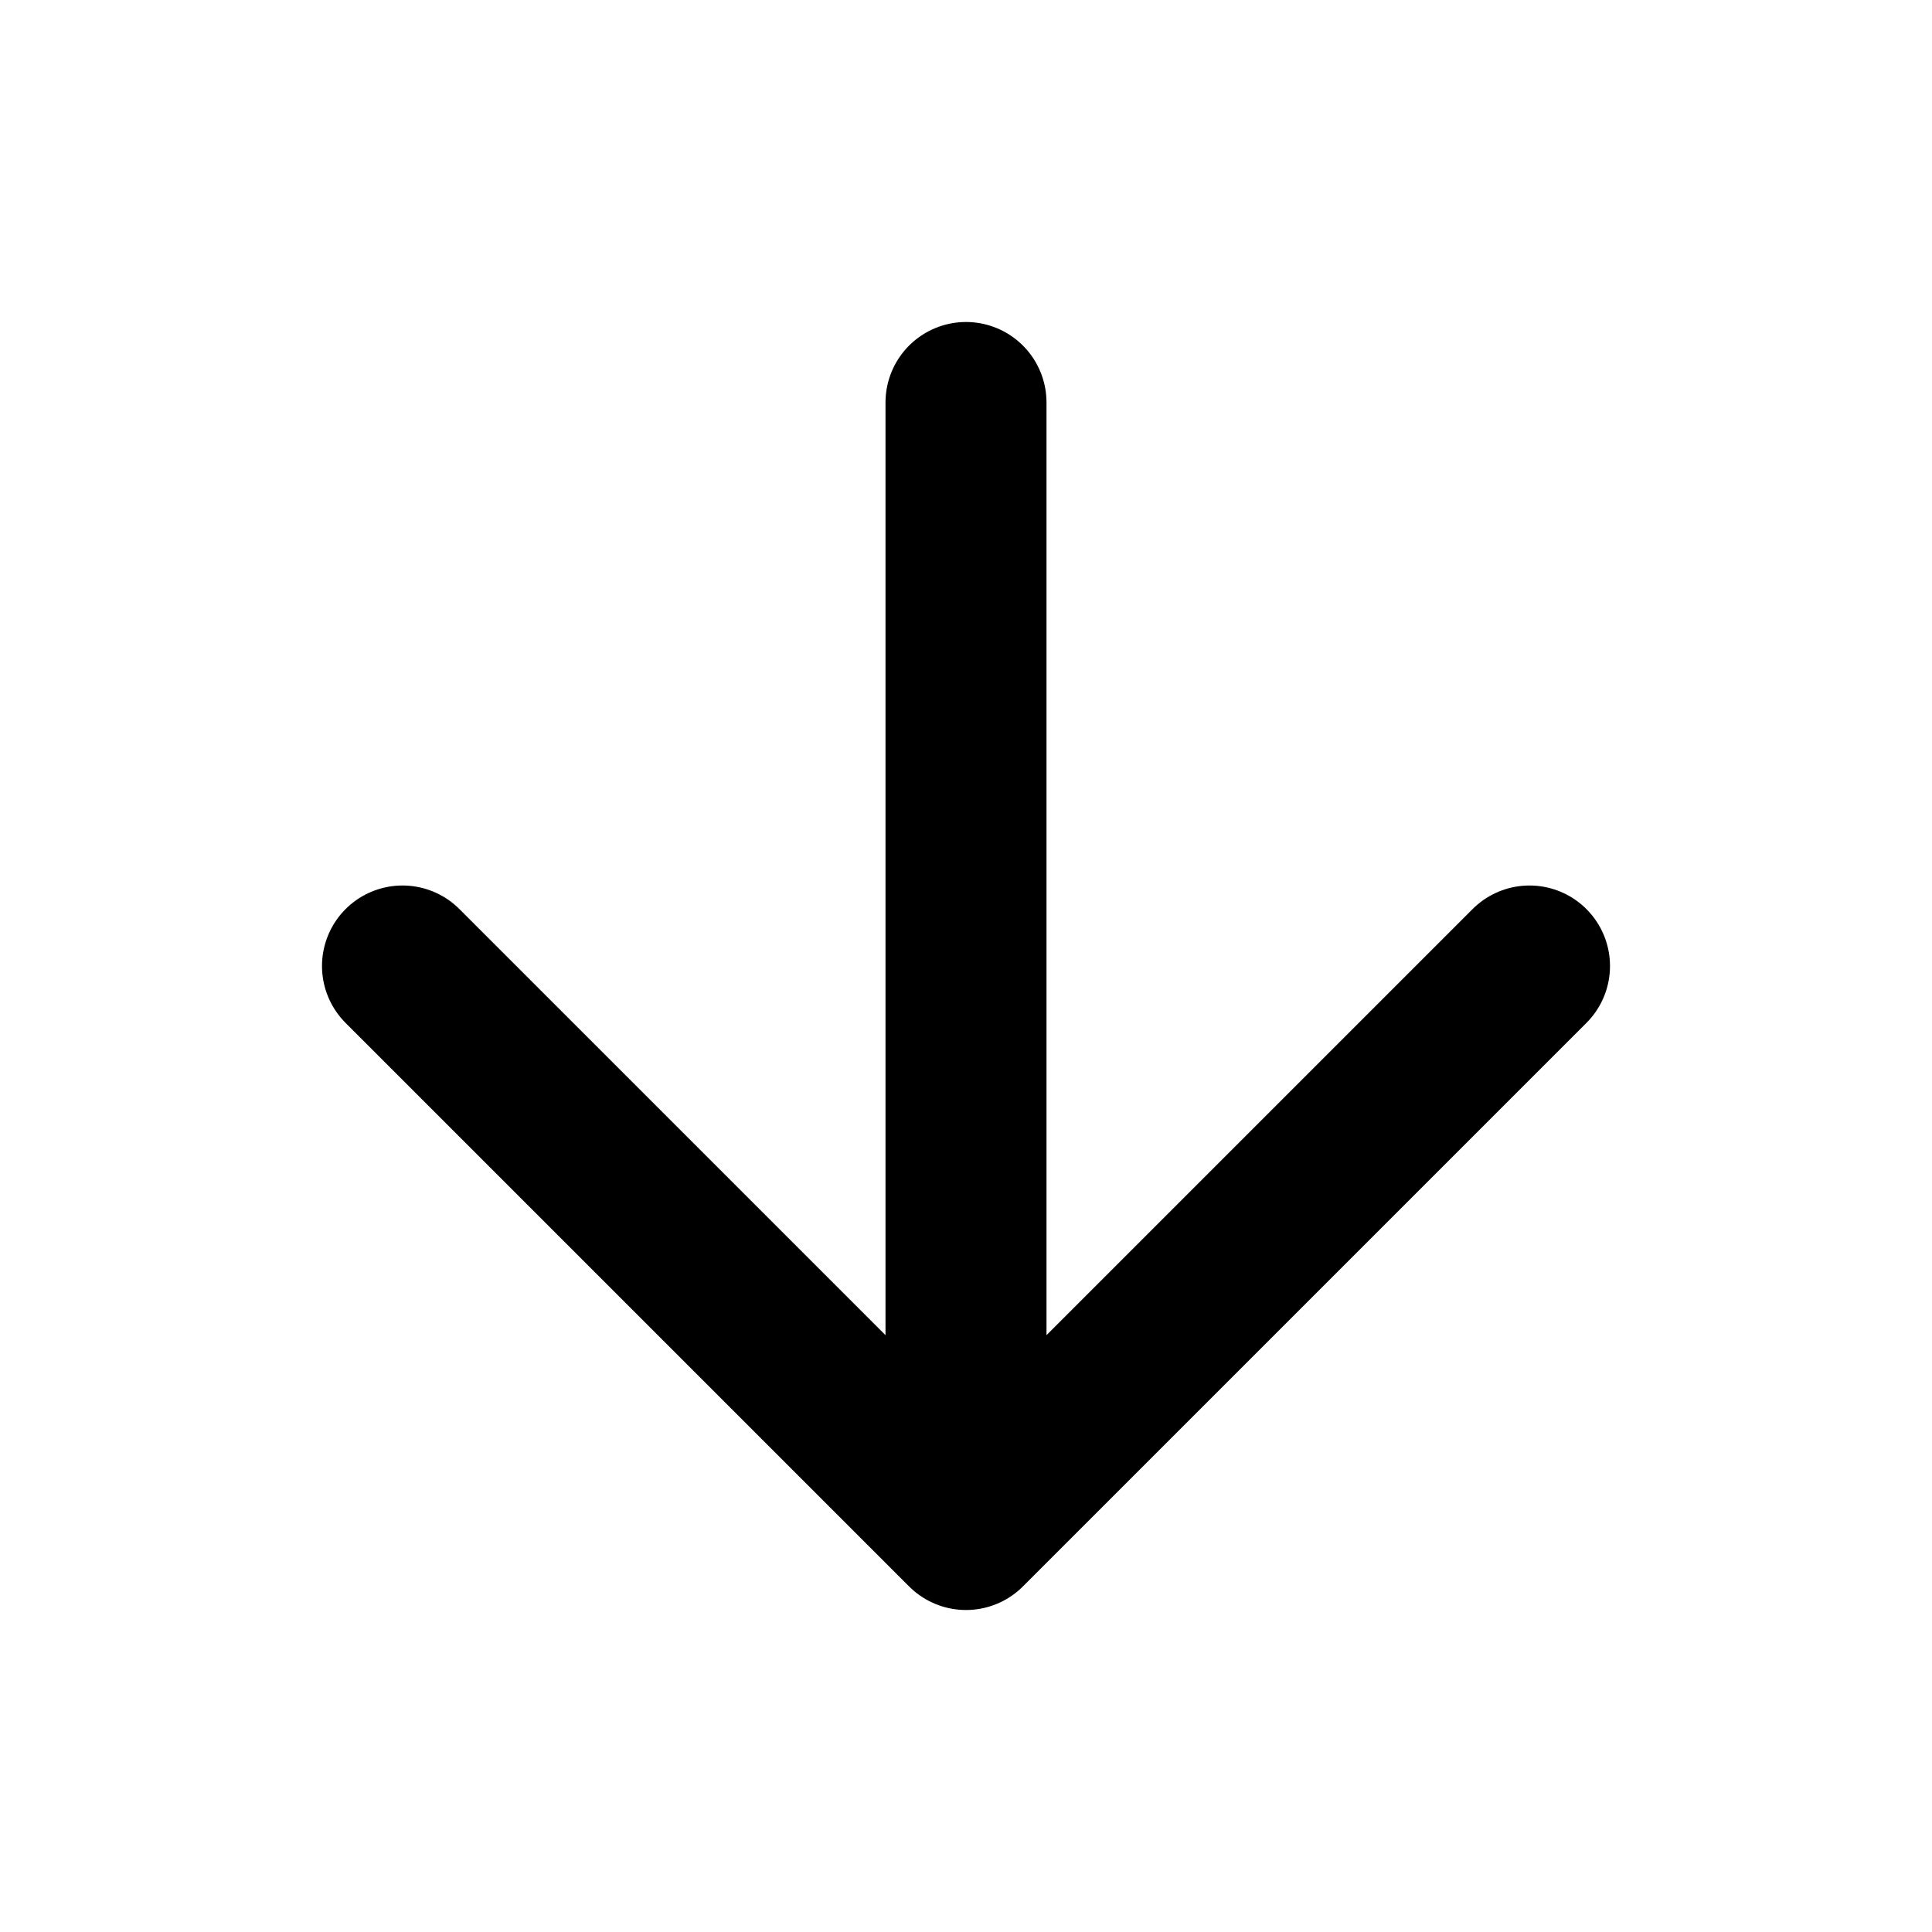
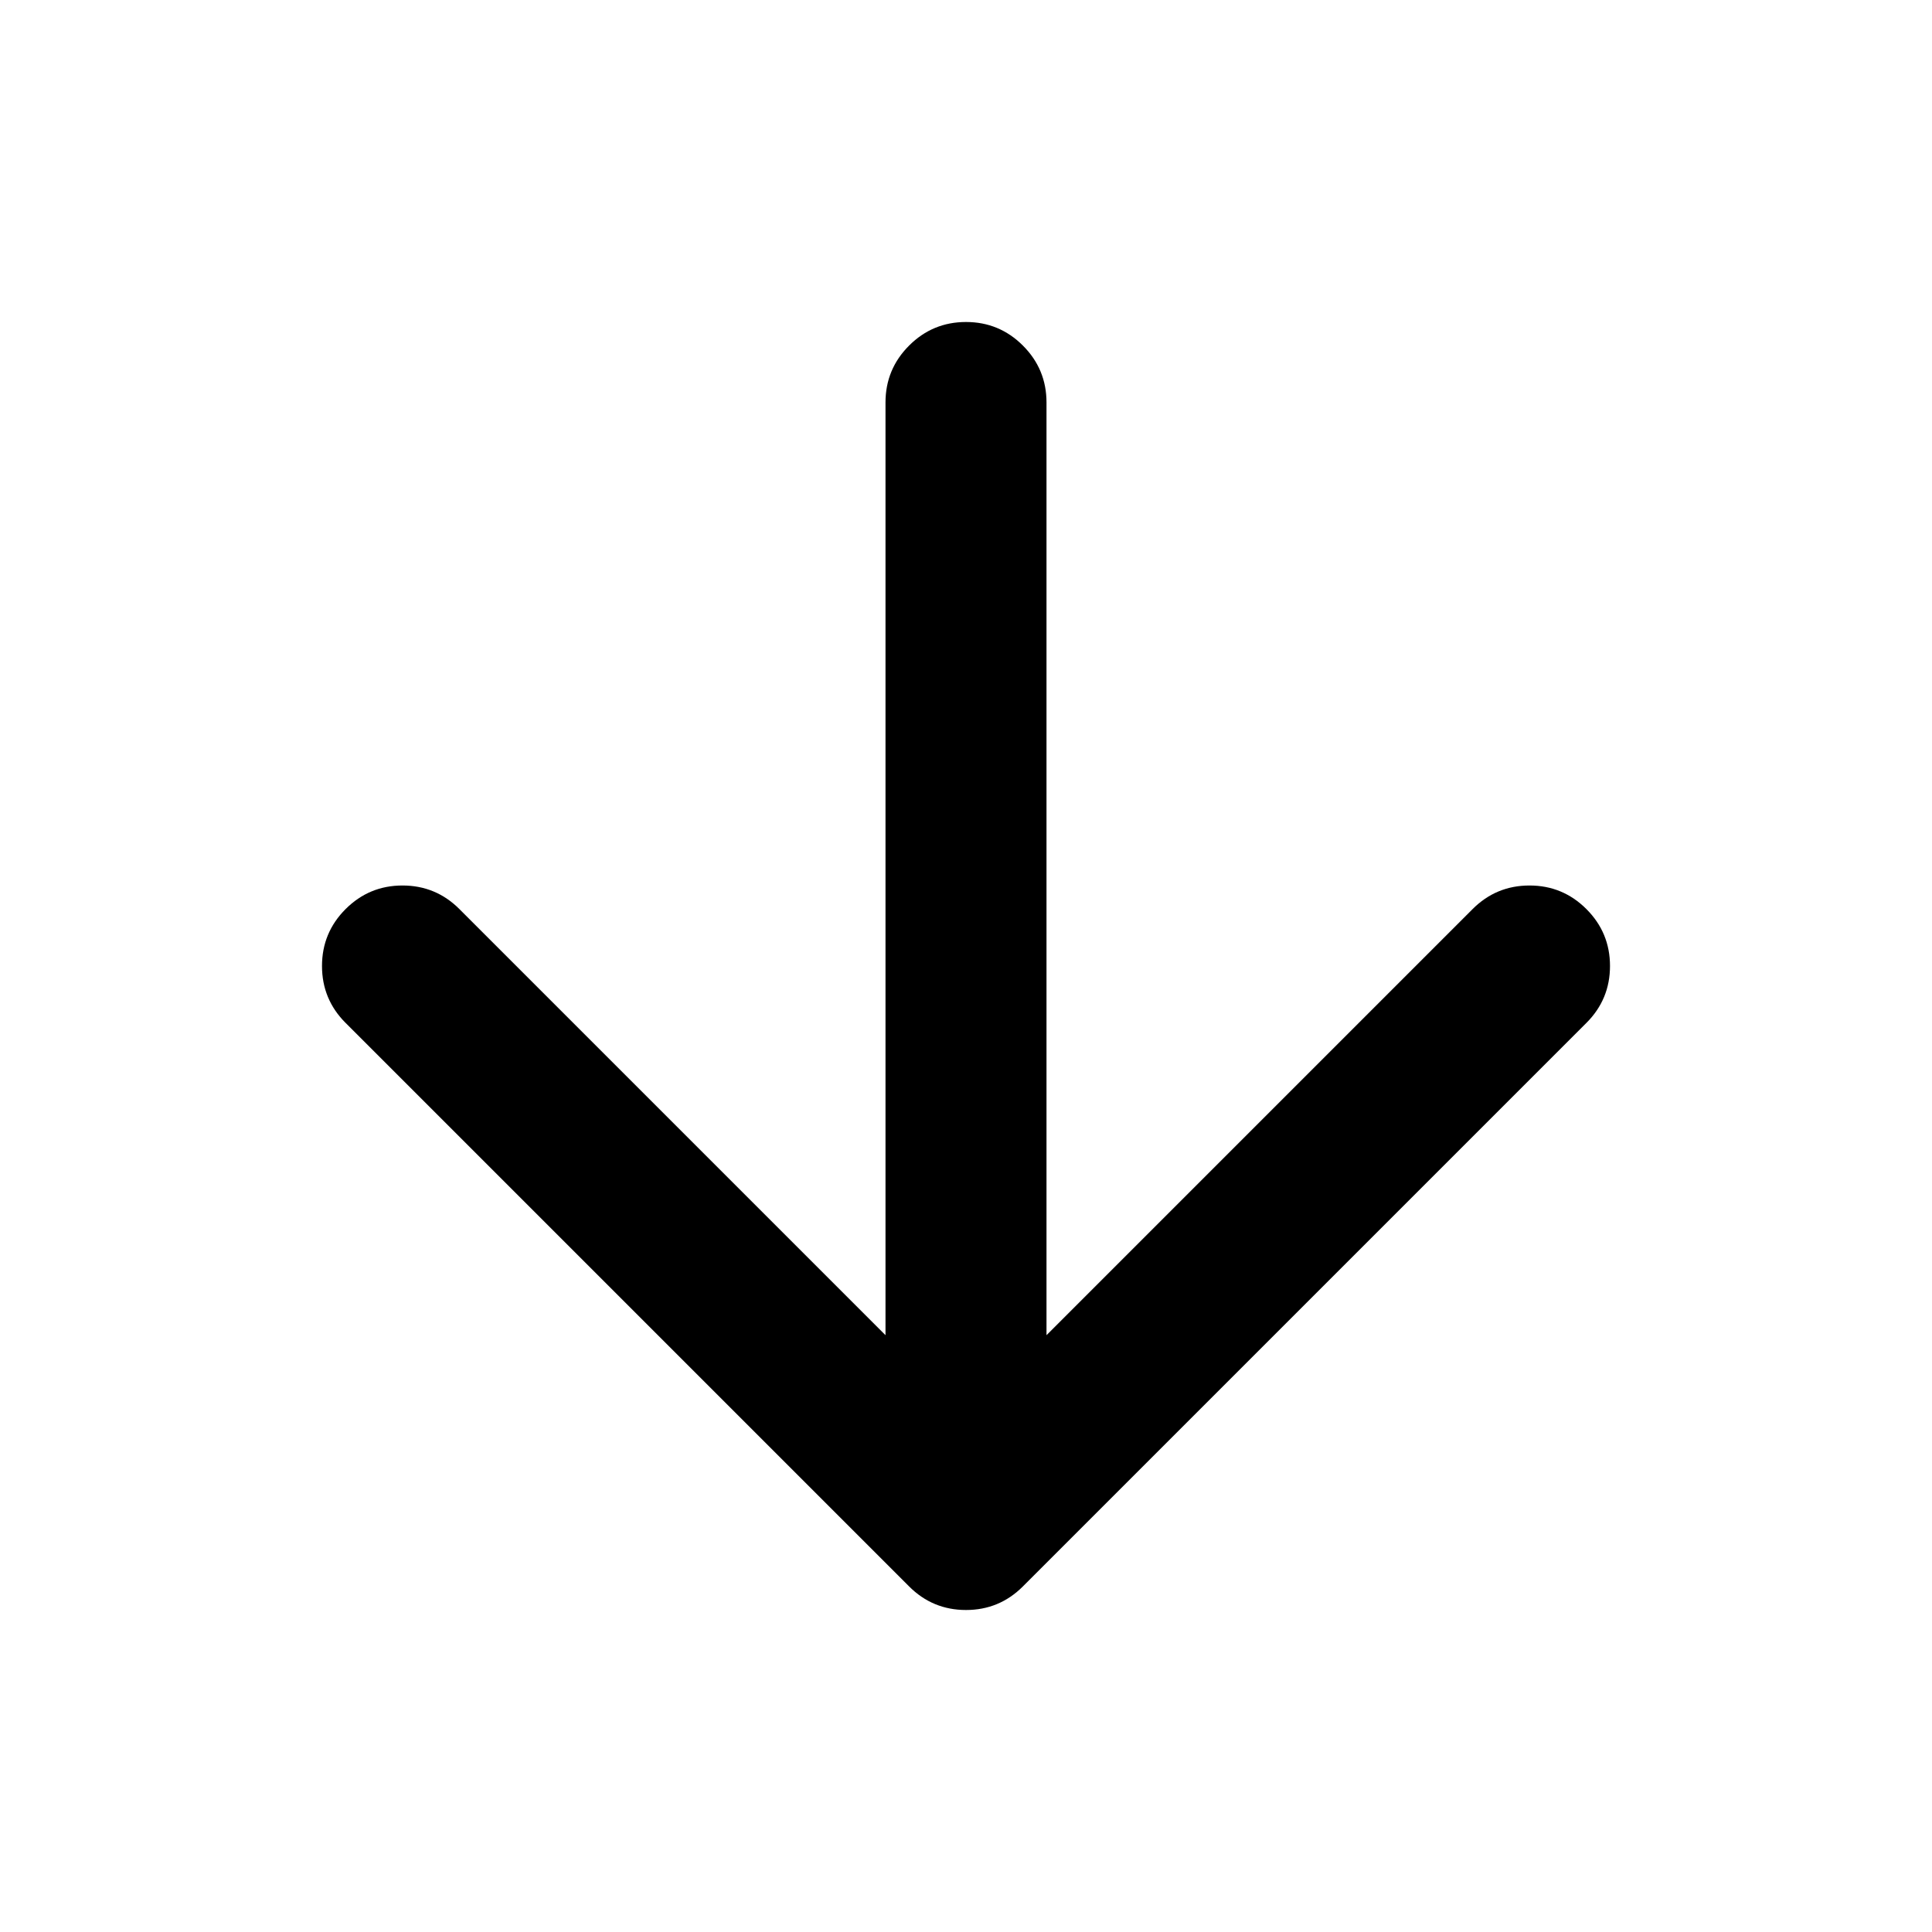
<svg xmlns="http://www.w3.org/2000/svg" width="24" height="24" viewBox="0 0 24 24">
-   <path d="M12 5 L12 19 M19 12 L12 19 L5 12" fill="none" stroke="#000" stroke-width="2" stroke-linecap="round" stroke-linejoin="round" />
+   <path fill="#000" d="M13 5V16.586L18.293 11.293Q18.586 11 19 11Q19.414 11 19.707 11.293Q20 11.586 20 12Q20 12.414 19.707 12.707L12.707 19.707Q12.414 20 12 20Q11.586 20 11.293 19.707L11.292 19.706L4.293 12.707Q4 12.414 4 12Q4 11.586 4.293 11.293Q4.586 11 5 11Q5.414 11 5.707 11.293L11 16.586V5Q11 4.586 11.293 4.293Q11.586 4 12 4Q12.414 4 12.707 4.293Q13 4.586 13 5Z" />
</svg>
